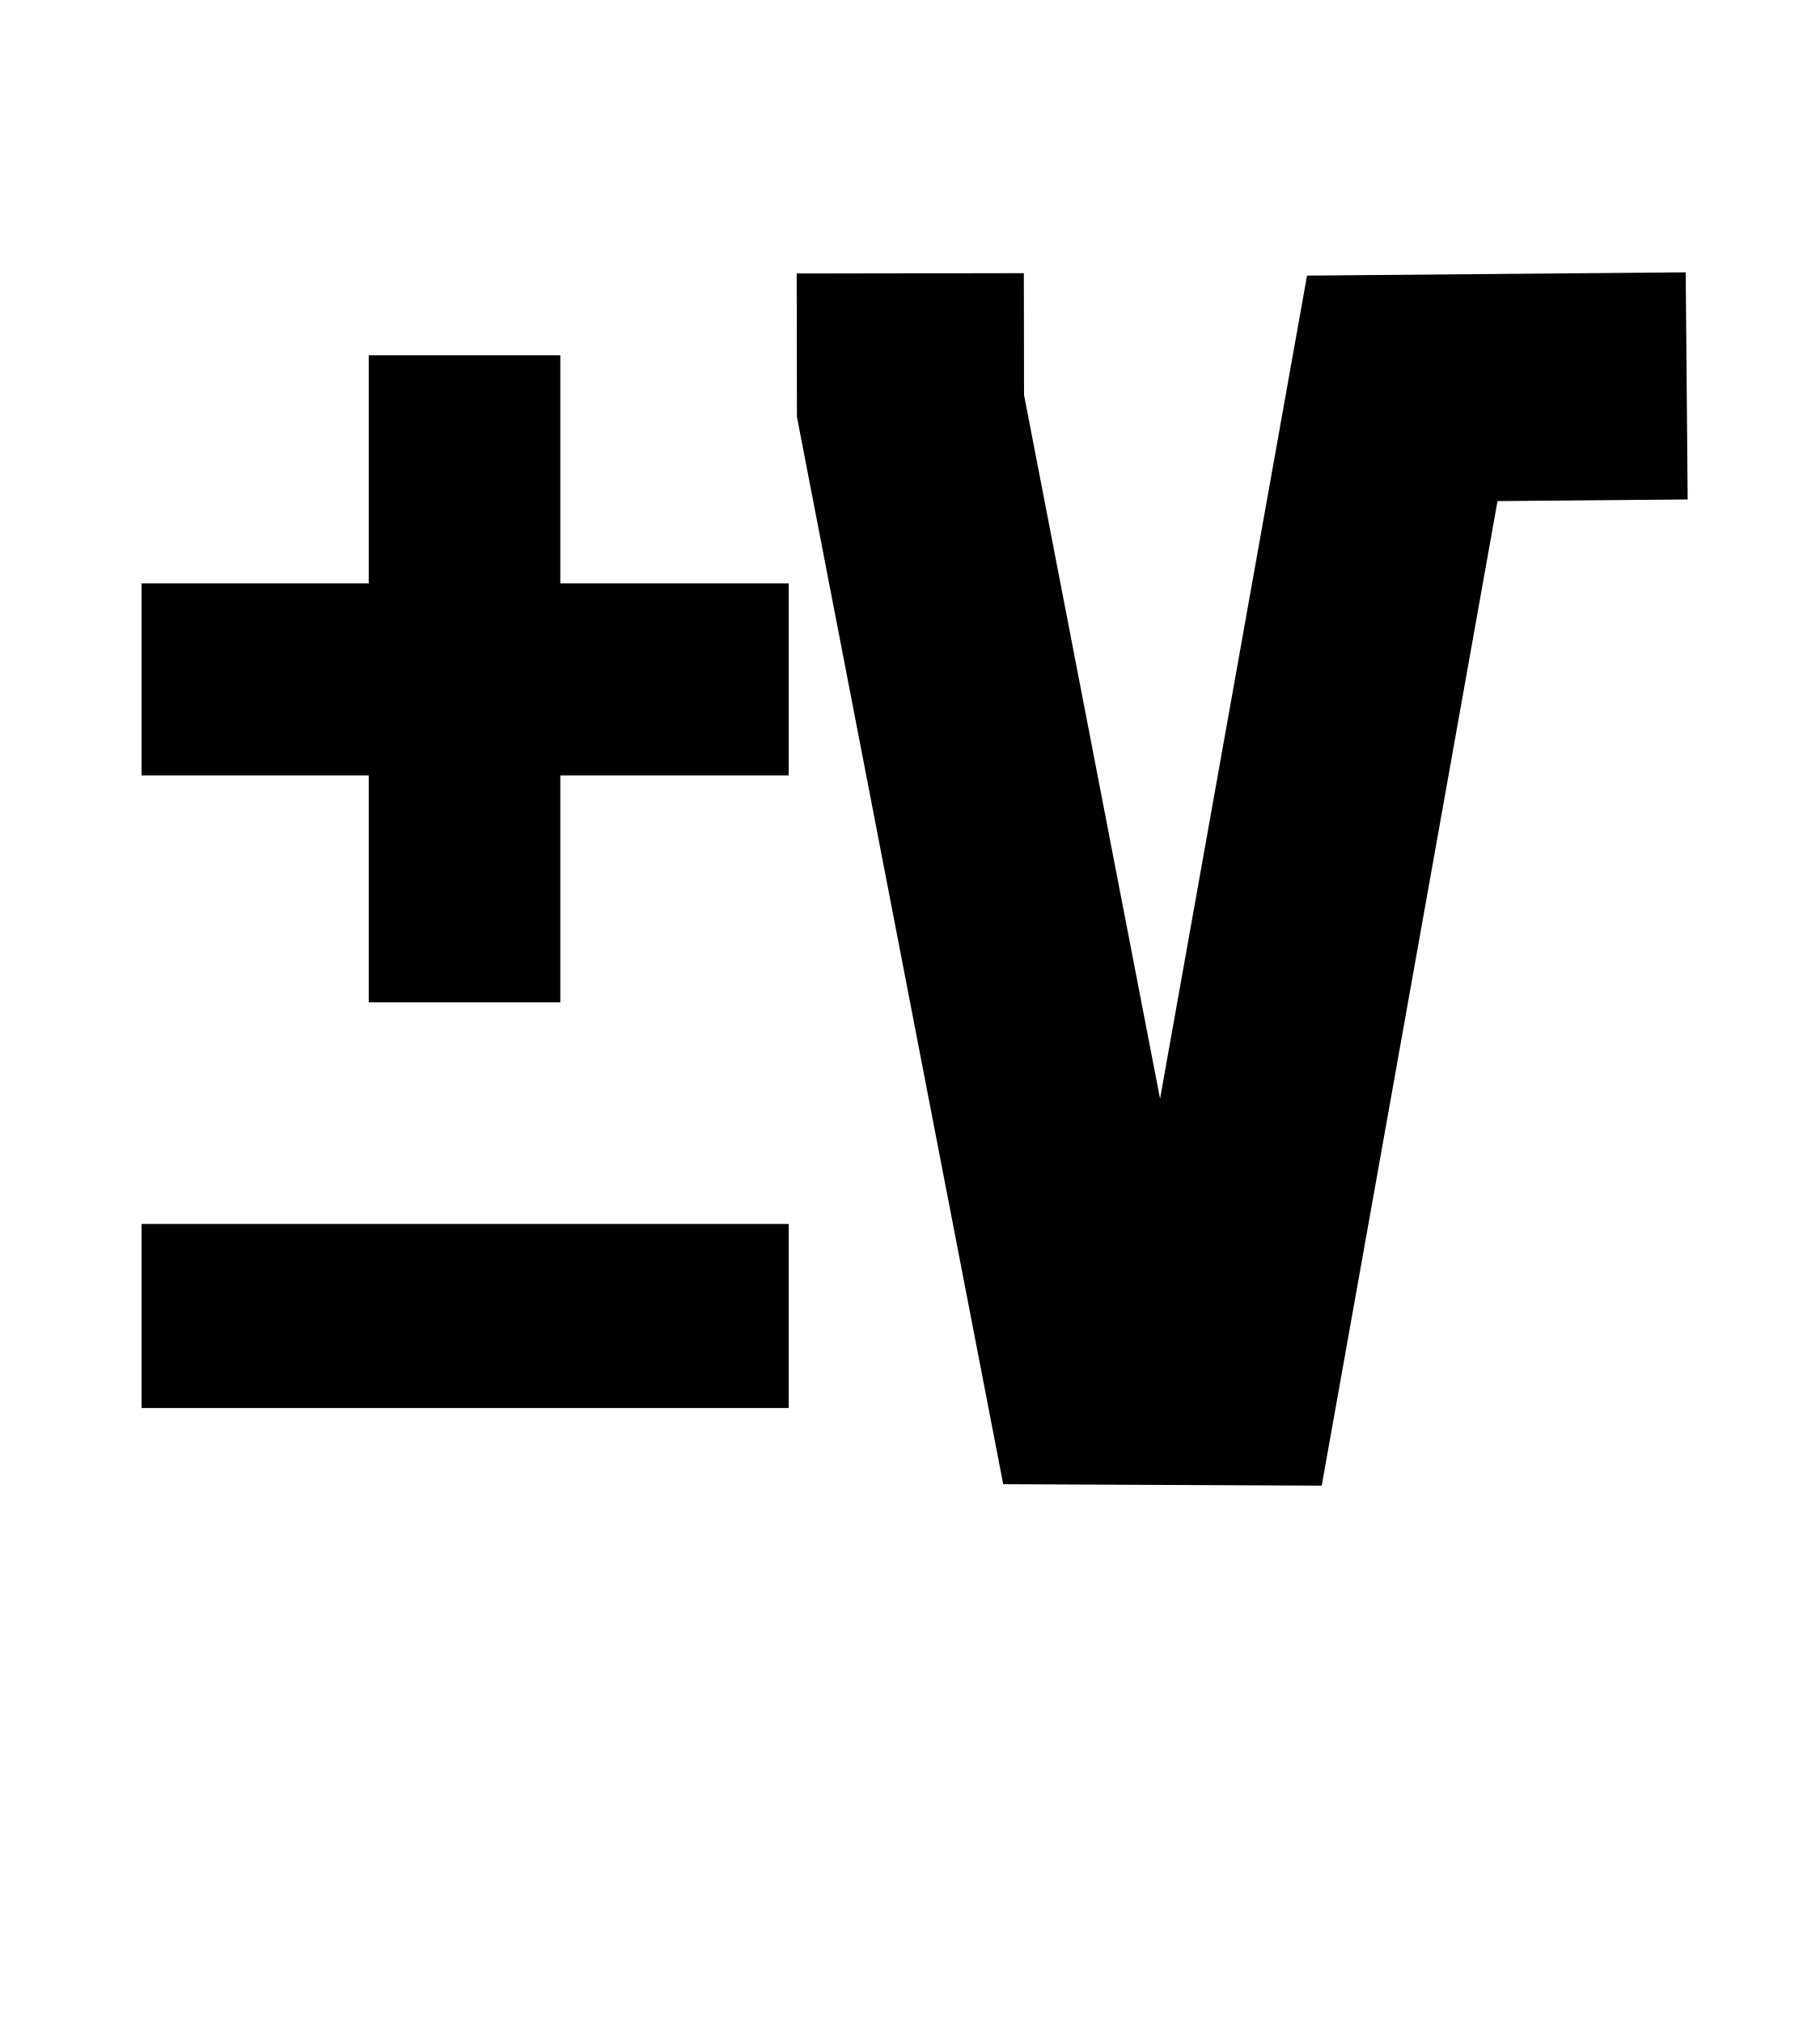
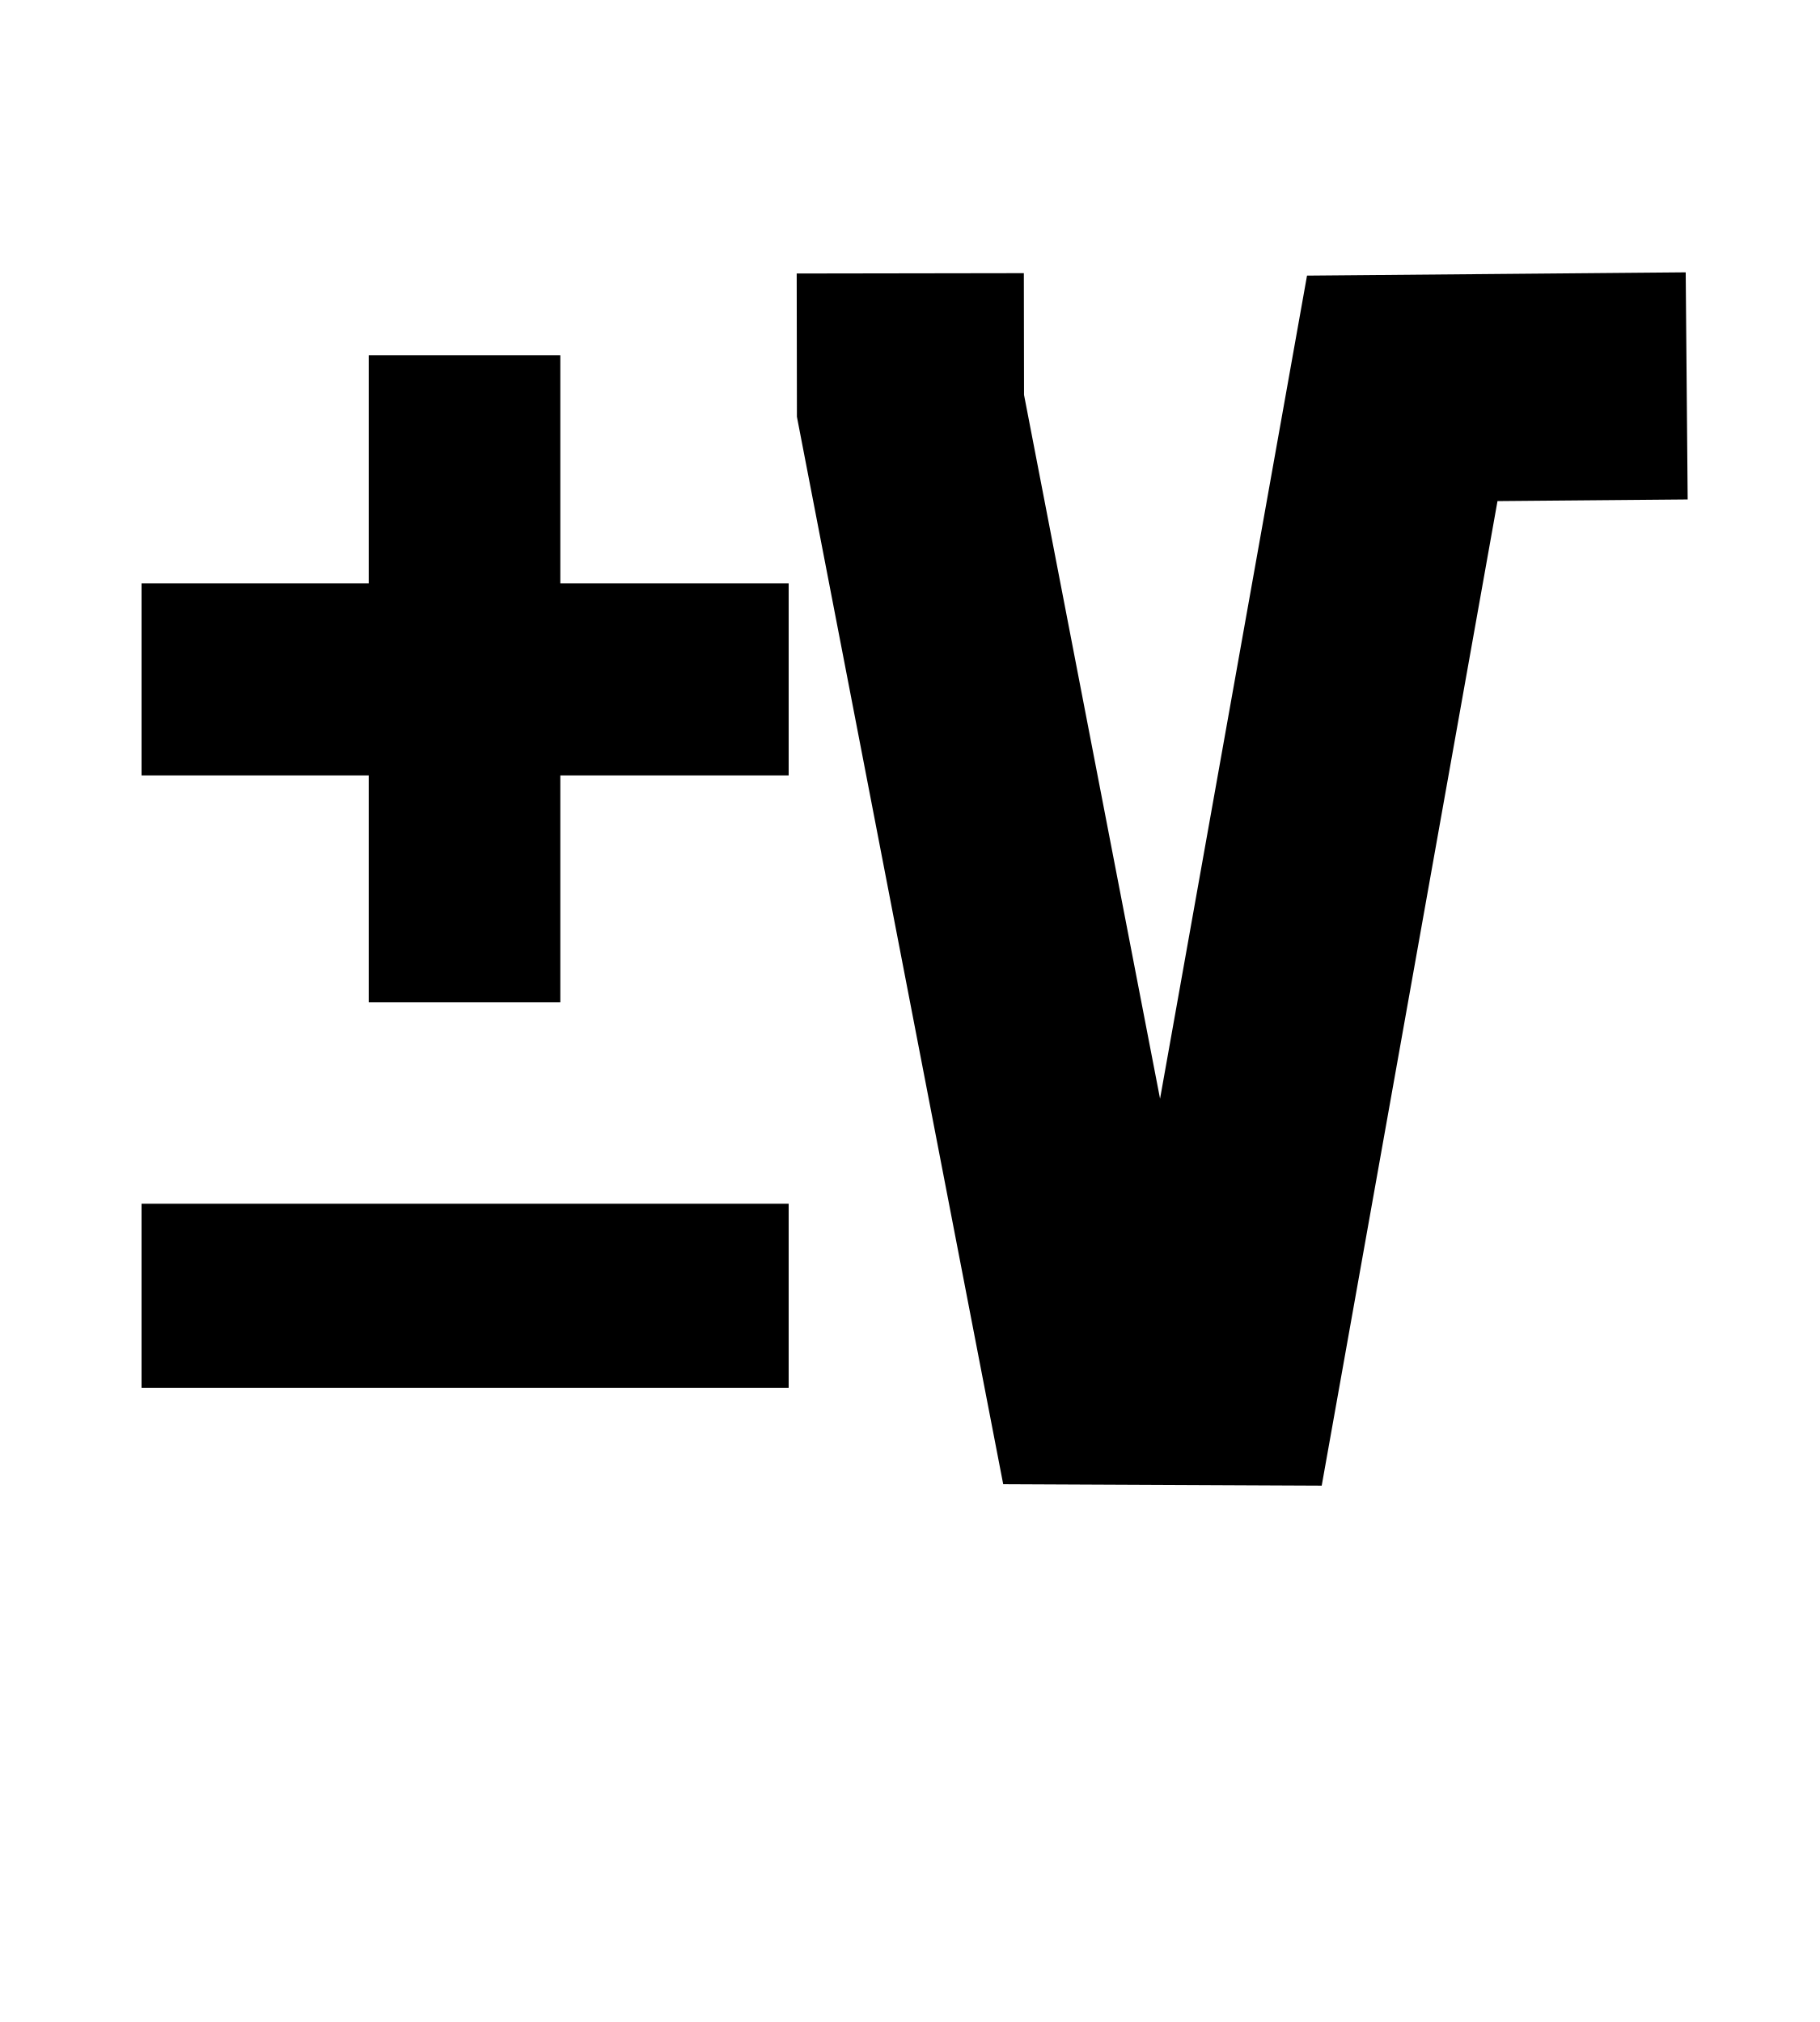
<svg xmlns="http://www.w3.org/2000/svg" version="1.1" id="Layer_1" x="0px" y="0px" viewBox="0 0 180 200" xml:space="preserve" width="180" height="200">
  <defs id="defs13" />
  <style type="text/css" id="style3">
	.st0{font-family:"Arial Black", "Arial Bold", Gadget, sans-serif;}
	.st1{font-size:118.401px;}
	
		.st2{fill-rule:evenodd;clip-rule:evenodd;fill:none;stroke:#000000;stroke-width:18.986;stroke-linecap:round;stroke-miterlimit:10;}
</style>
  <g transform="matrix(1.000458,0,0,0.999542,0,-20)" style="font-size:120.084px;font-family:'Arial Black', 'Arial Bold', Gadget, sans-serif" id="text5">
    <path d="m 13.994,77.742 22.457,0 0,-22.574 18.939,0 0,22.574 22.574,0 0,18.998 -22.574,0 0,22.457 -18.939,0 0,-22.457 -22.457,0 0,-18.998 z" style="font-size:120.084px;font-family:'Arial Black', 'Arial Bold', Gadget, sans-serif" id="path3375" />
  </g>
-   <g transform="matrix(0.5849587,0,0,1.709522,0,-6)" style="font-size:213.808px;font-family:'Arial Black', 'Arial Bold', Gadget, sans-serif" id="text7">
+   <g transform="matrix(0.5849587,0,0,1.709522,0,-8)" style="font-size:213.808px;font-family:'Arial Black', 'Arial Bold', Gadget, sans-serif" id="text7">
    <path d="m 23.933,74.327 109.409,0 0,10.649 -109.409,0 0,-10.649 z" style="font-size:213.808px;font-family:'Arial Black', 'Arial Bold', Gadget, sans-serif" id="path3372" />
  </g>
  <path style="clip-rule:evenodd;fill:none;fill-rule:evenodd;stroke:#000000;stroke-width:22.465;stroke-linecap:square;stroke-miterlimit:5;stroke-dasharray:none" d="m 90.044,38.268 0.003,1.873 18.449,95.474 12.825,0.058 17.364,-97.26 16.898,-0.146" id="polyline9" />
</svg>
